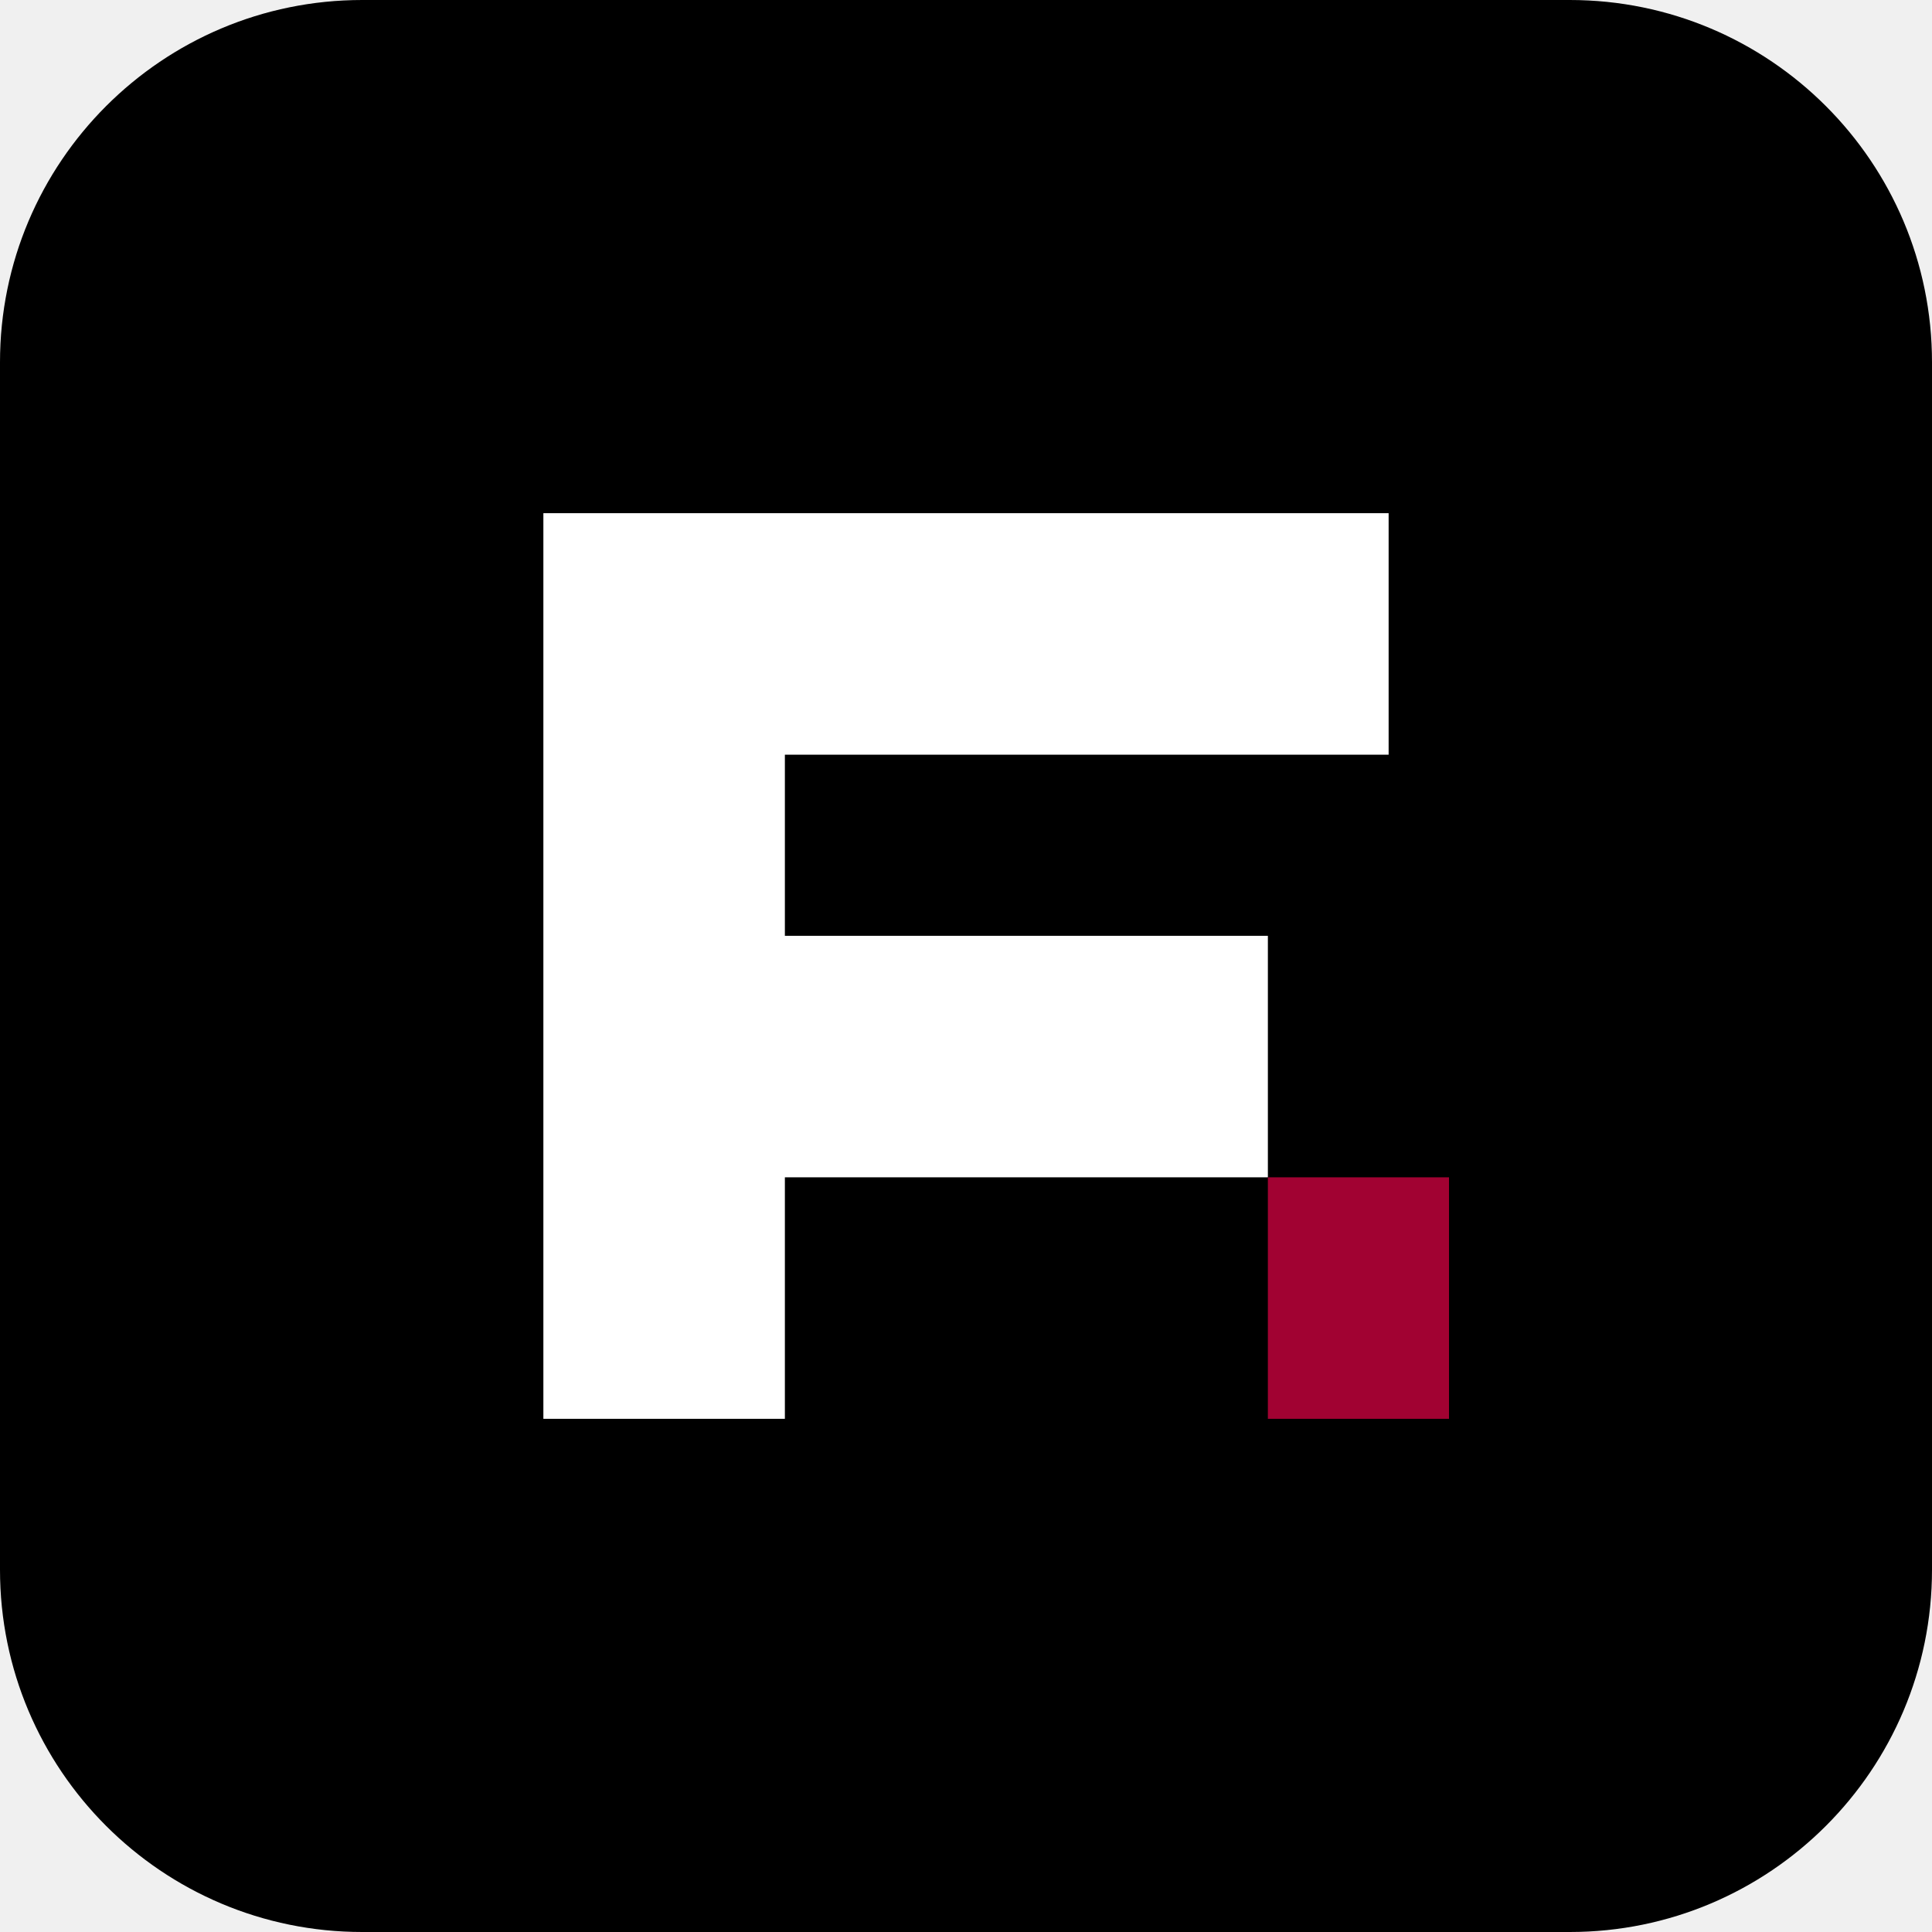
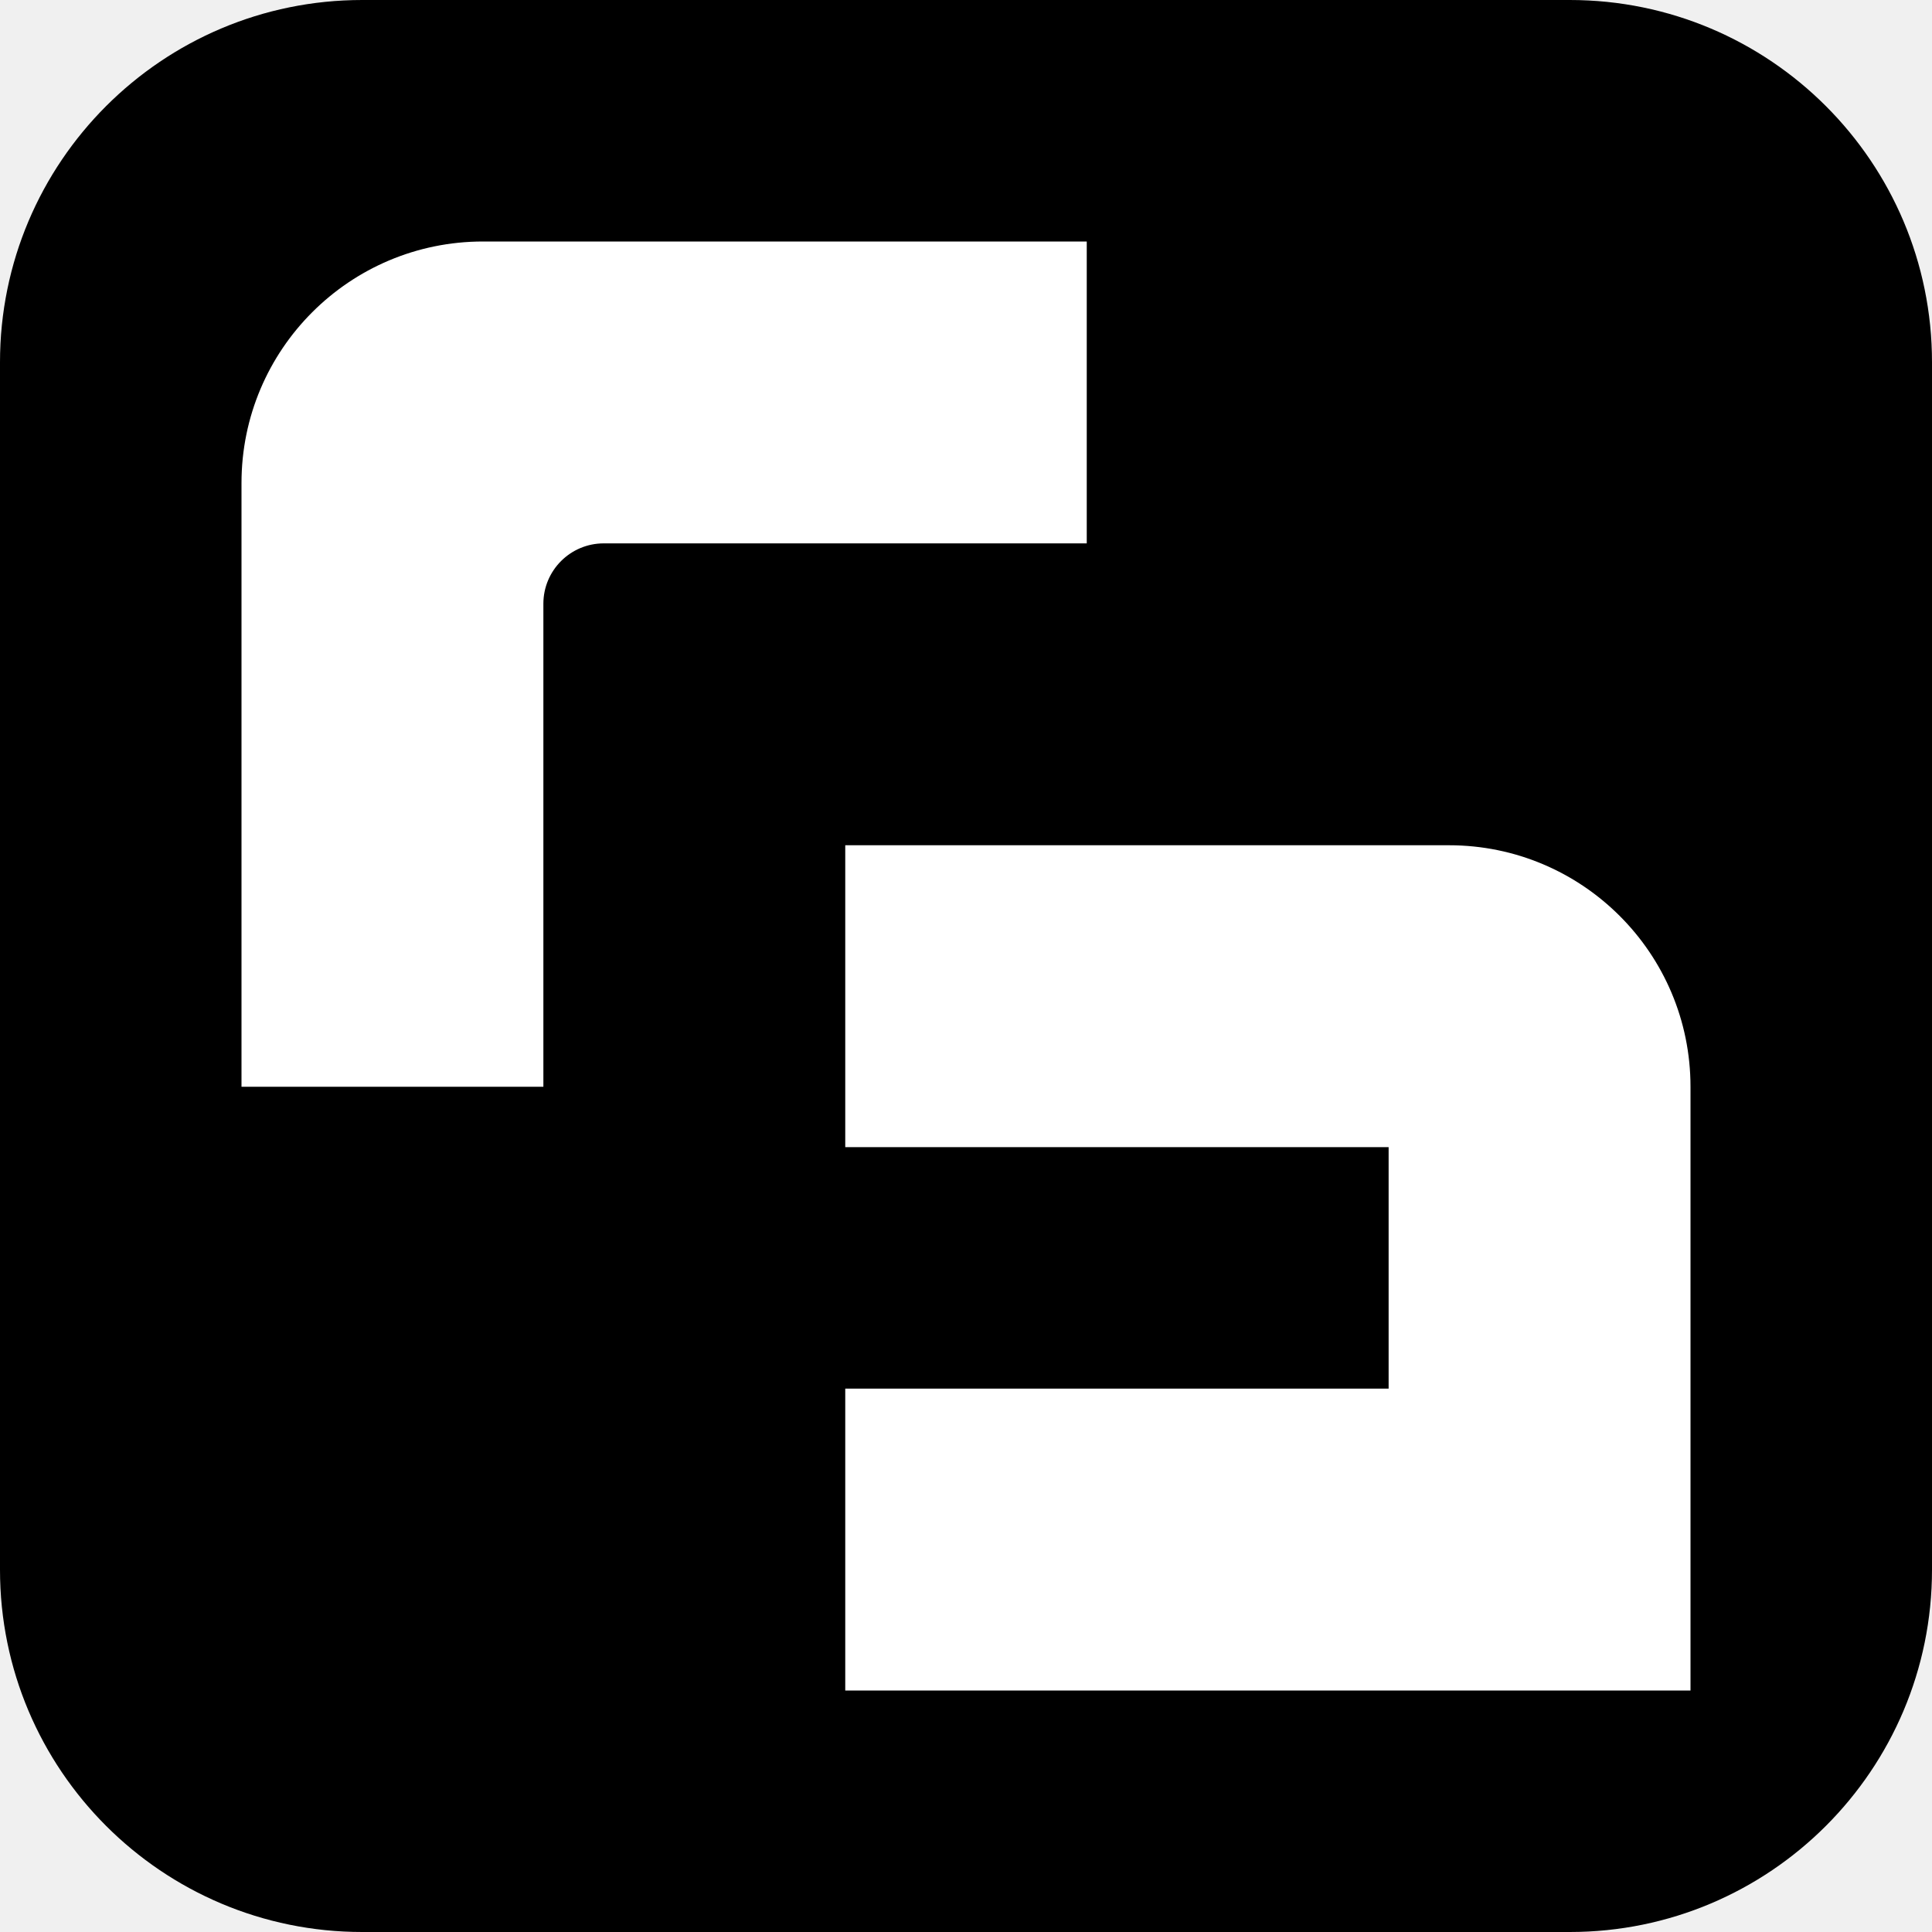
- <svg xmlns="http://www.w3.org/2000/svg" viewBox="0 0 32 32">
-   <rect width="32" height="32" rx="6" fill="#000000" />
-   <path d="M9 8.5h14v4H13v3h8v4h-8v4H9z" fill="#FFFFFF" />
-   <rect x="21" y="19.5" width="3" height="4" fill="#A10232" />
+ <svg xmlns="http://www.w3.org/2000/svg" viewBox="0 0 16 16" width="16" height="16" role="img" aria-labelledby="title">
+   <rect width="16" height="16" rx="3" fill="#000000" />
+   <g fill="#FFFFFF" id="symbol">
+     <path d="M2 9V4A2 2 0 0 1 4 2H9V4.5H5A.5.5 0 0 0 4.5 5V9Z" />
+     <path d="M7 7H12A2 2 0 0 1 14 9V14H7V11.5H11.5V9.5H7Z" />
+   </g>
</svg>
